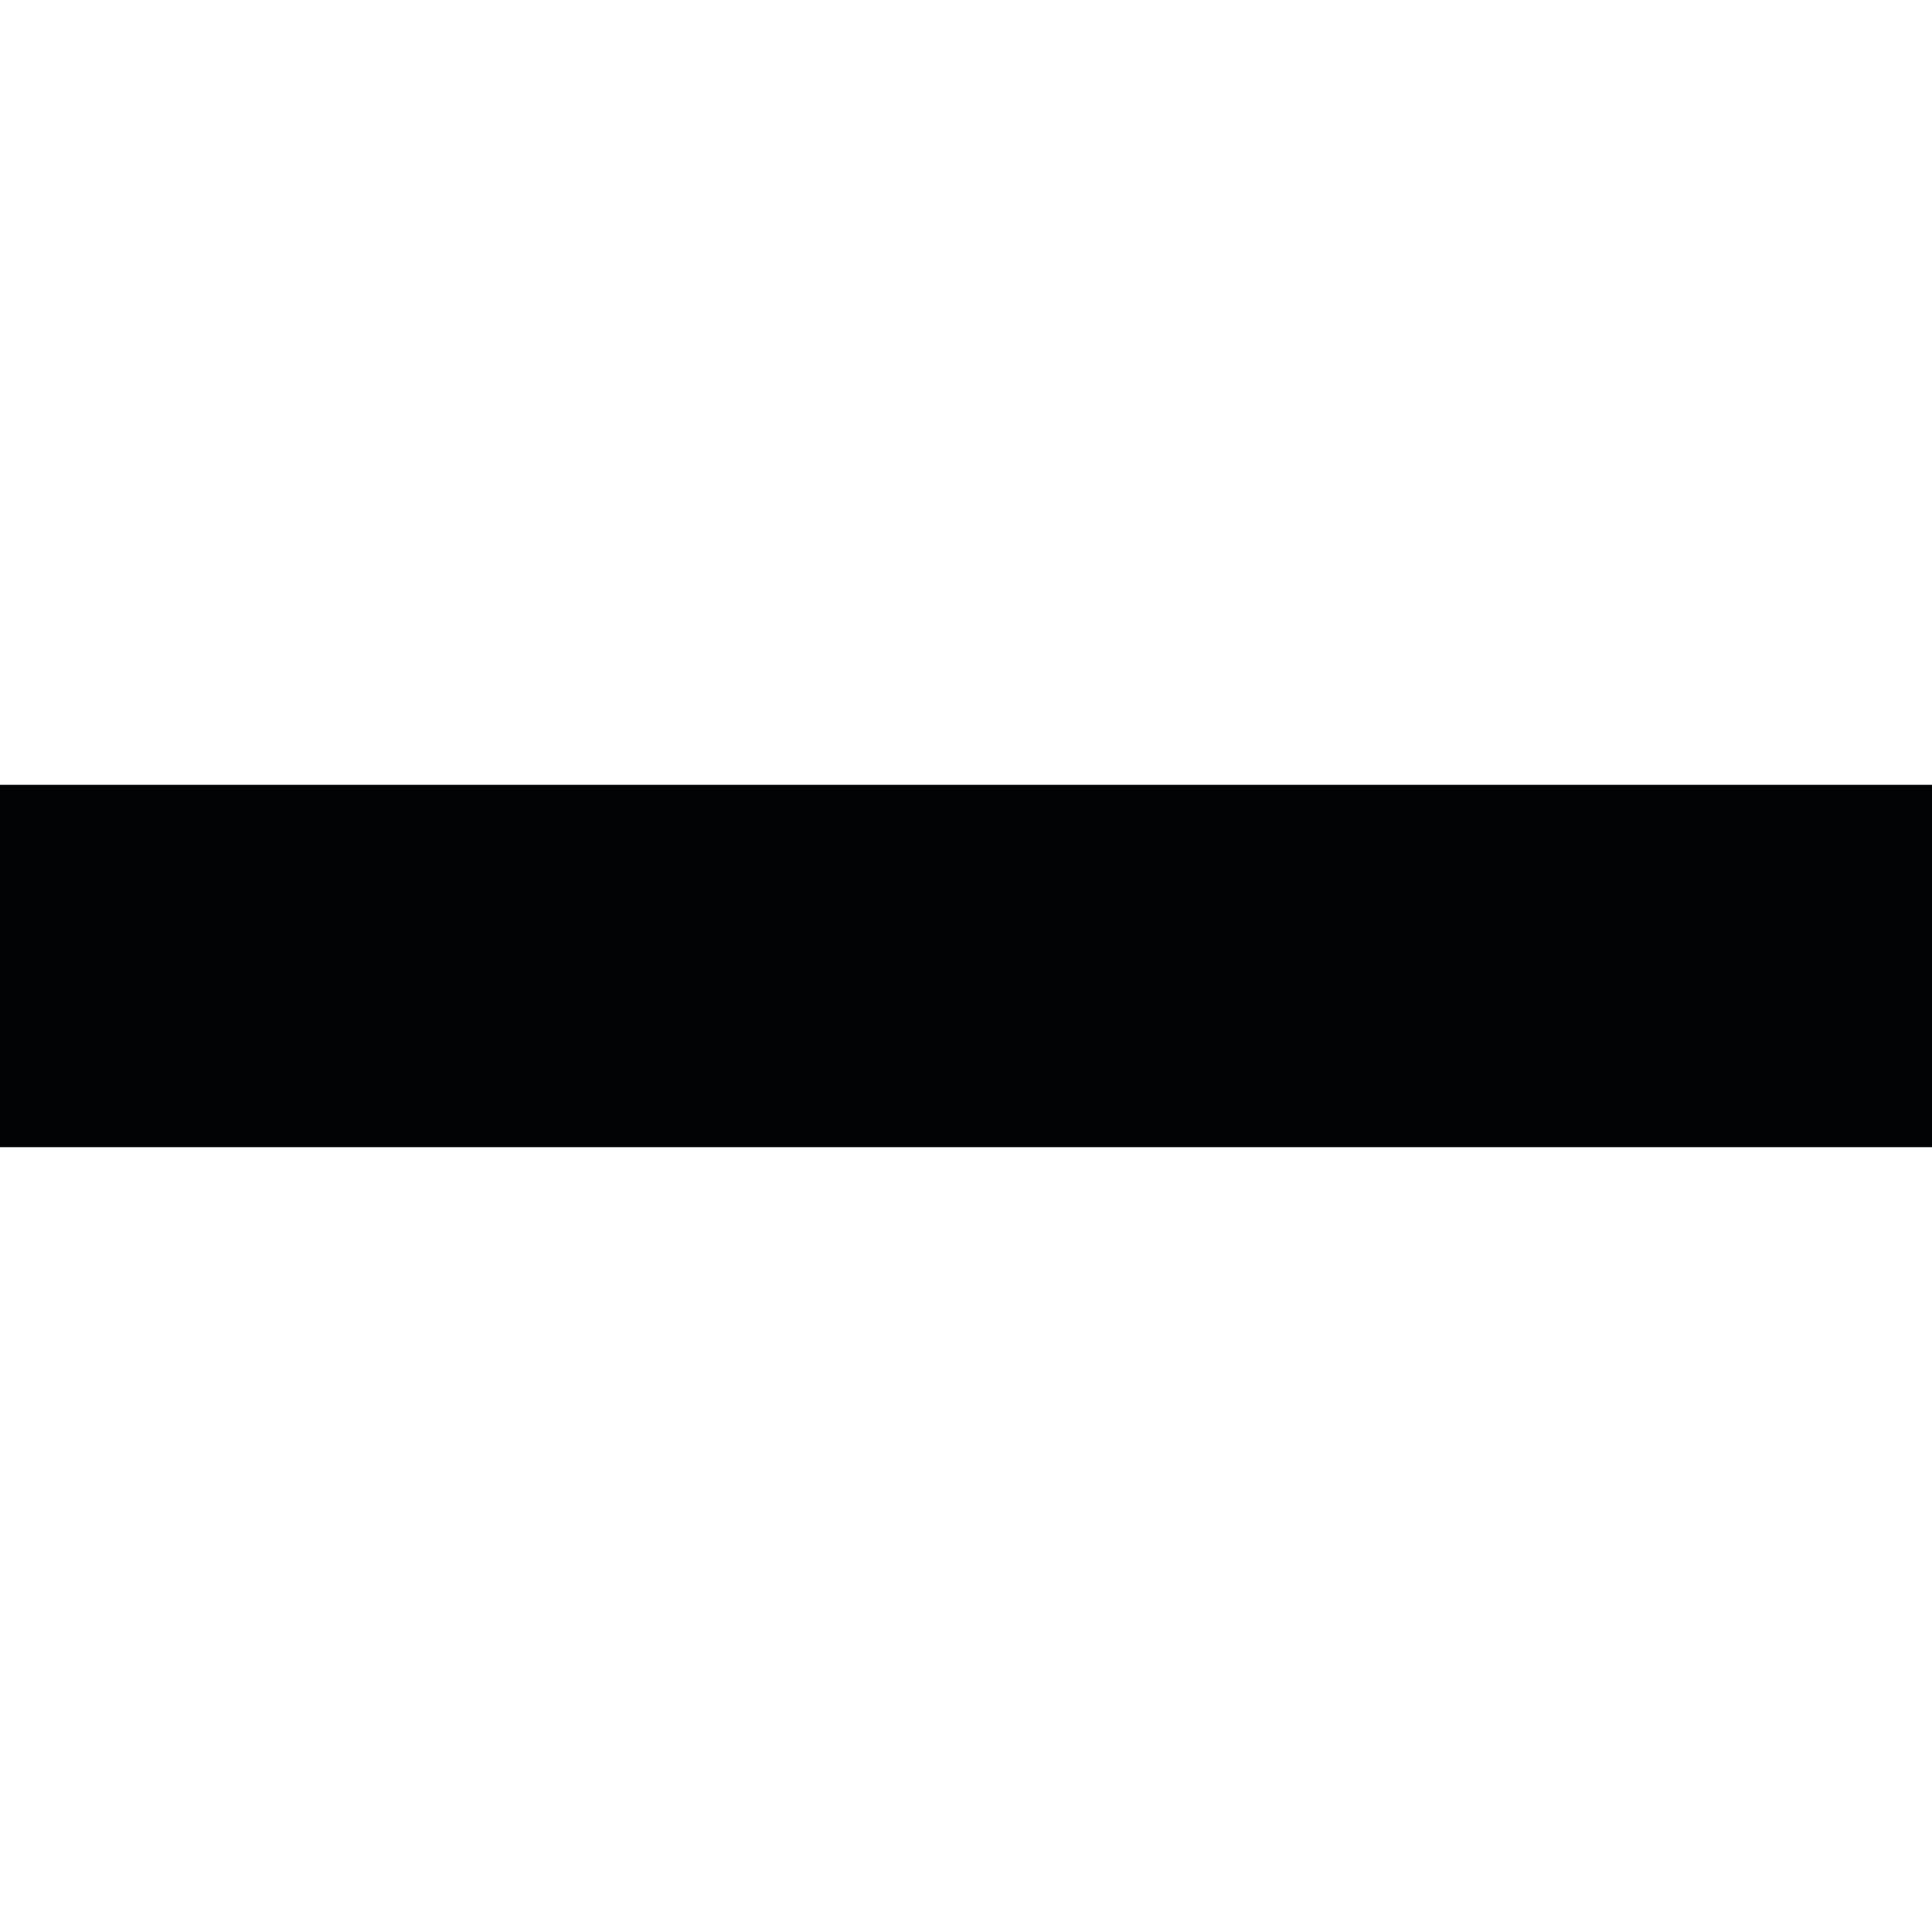
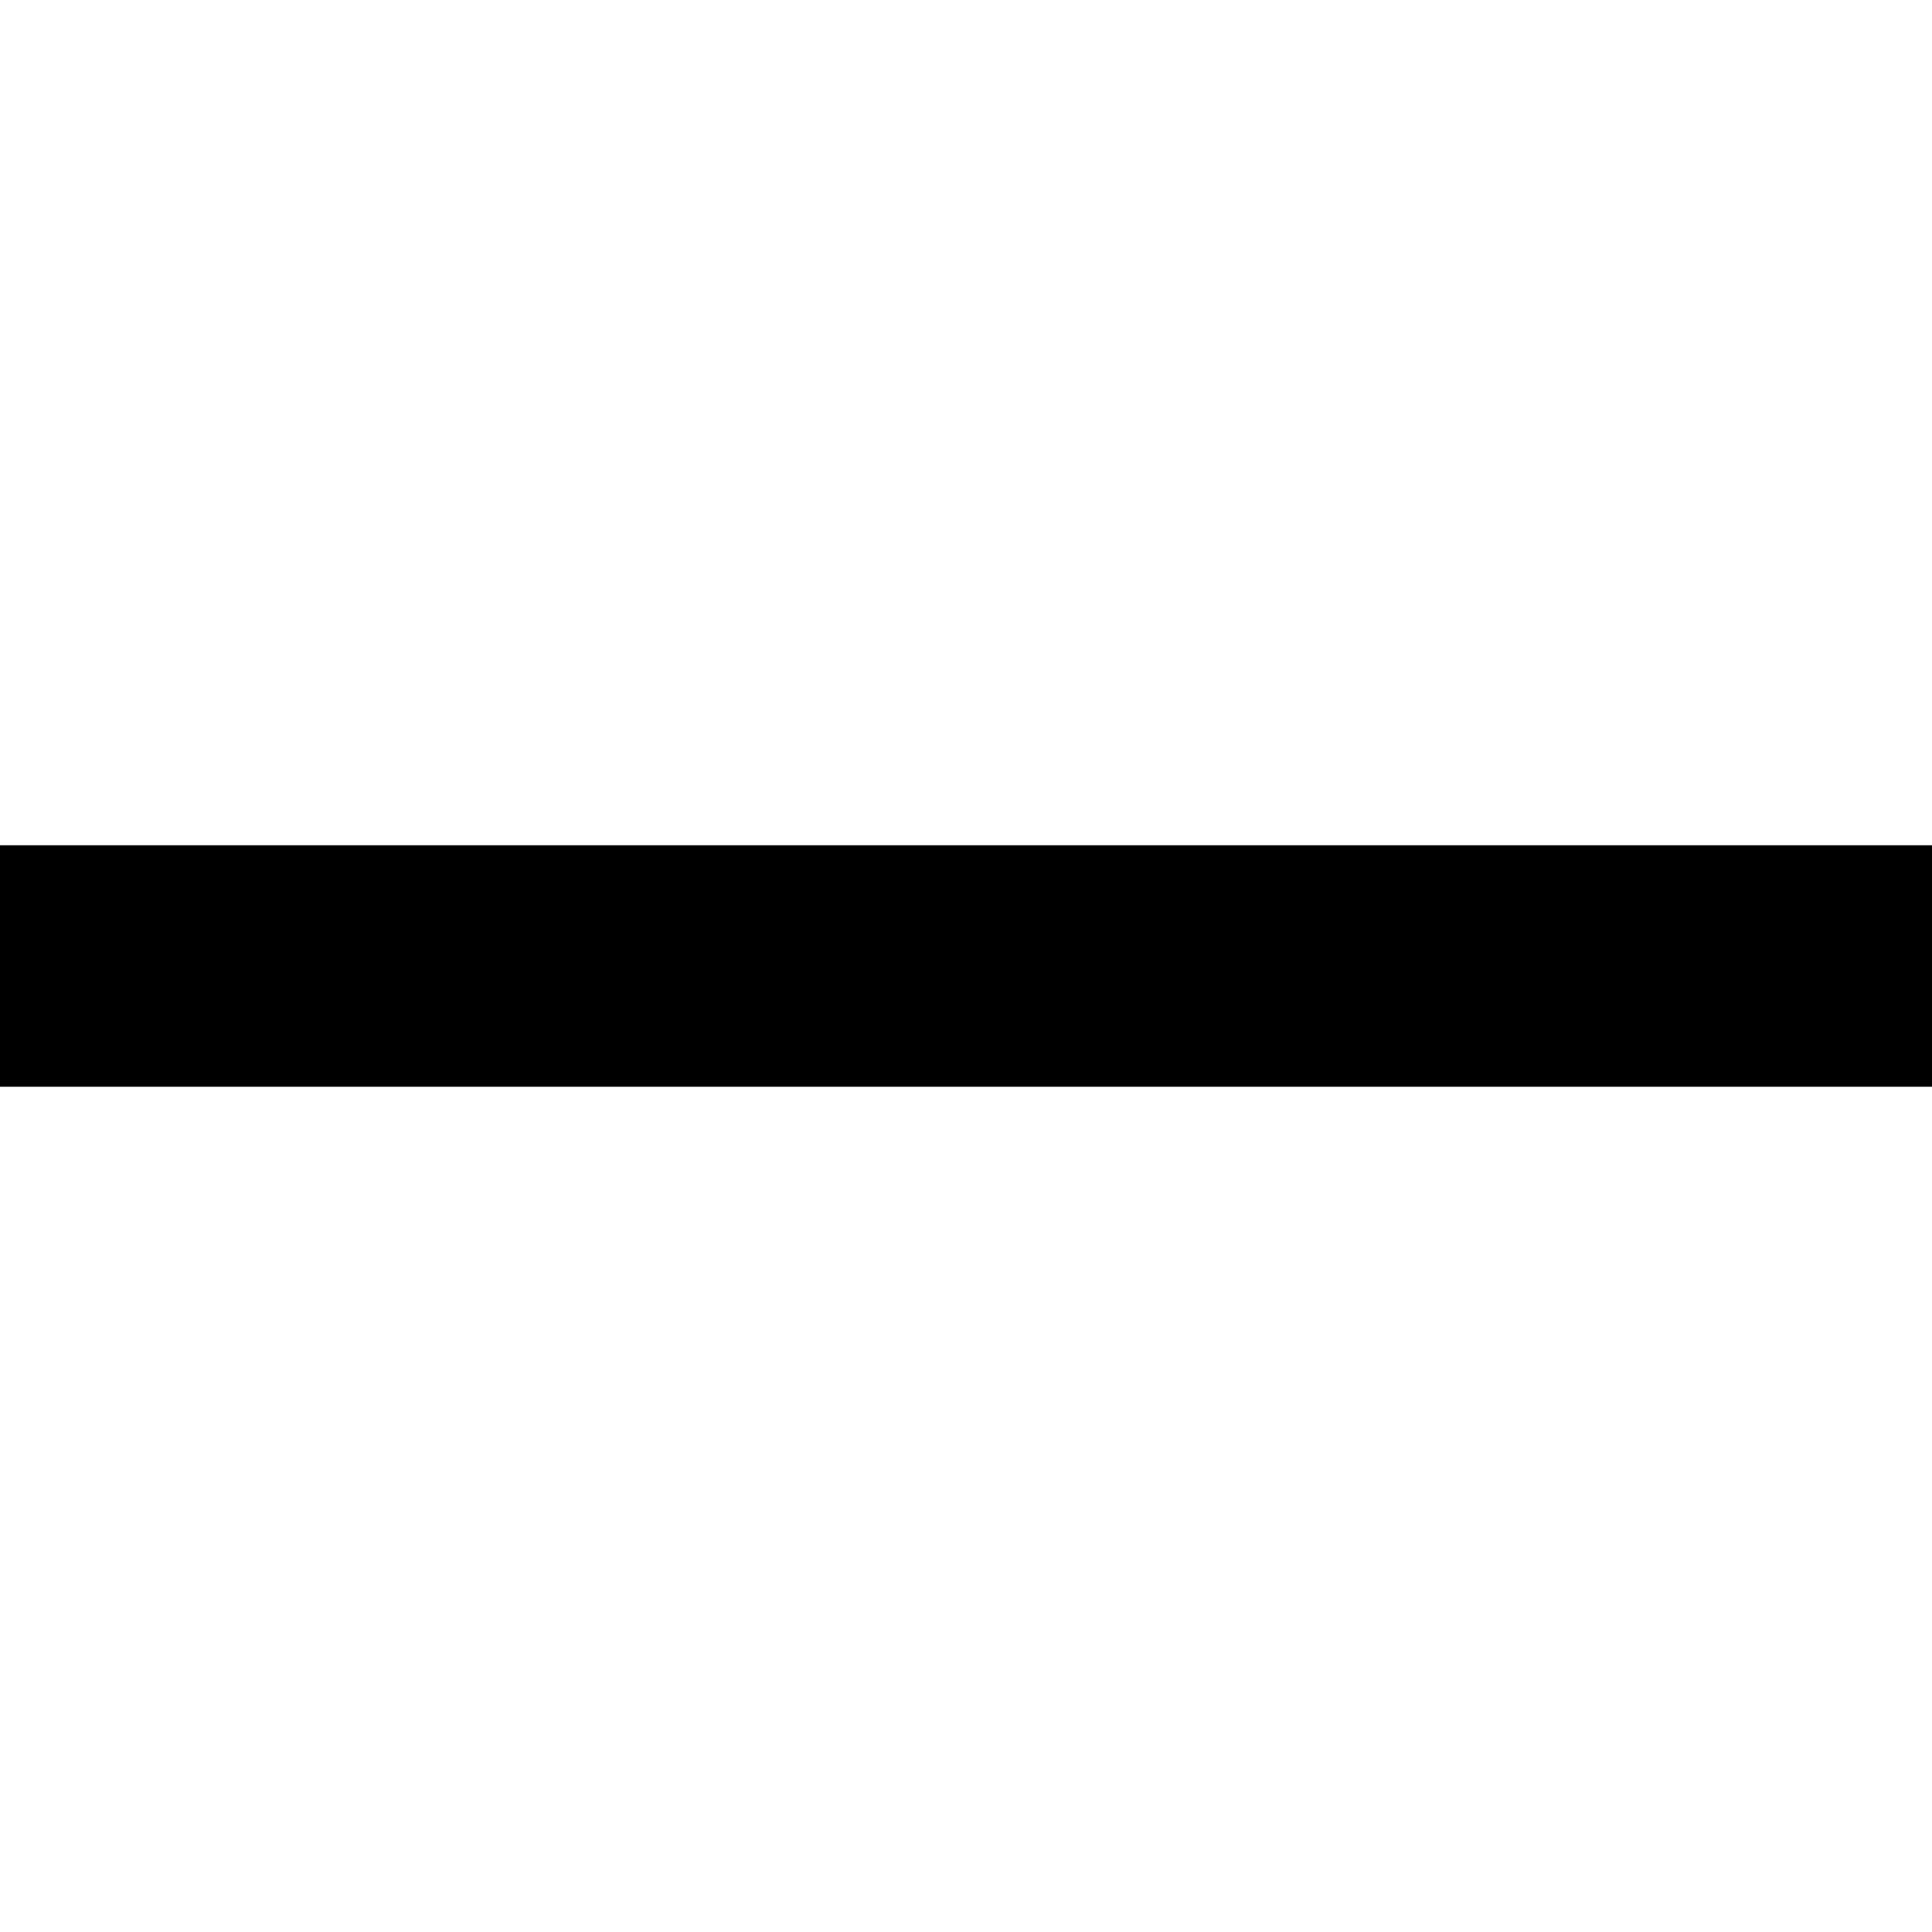
<svg xmlns="http://www.w3.org/2000/svg" version="1.1" id="Layer_1" x="0px" y="0px" width="32px" height="32px" viewBox="0 0 32 32" enable-background="new 0 0 32 32" xml:space="preserve">
-   <g>
-     <rect y="13" fill="#020304" width="32" height="6" />
-   </g>
  <g>
    <rect x="1072.216" y="718.393" fill="#020304" width="32" height="6" />
  </g>
+   <g>
+     <g>
+       <rect y="14" width="32" height="4" />
+     </g>
+   </g>
</svg>
